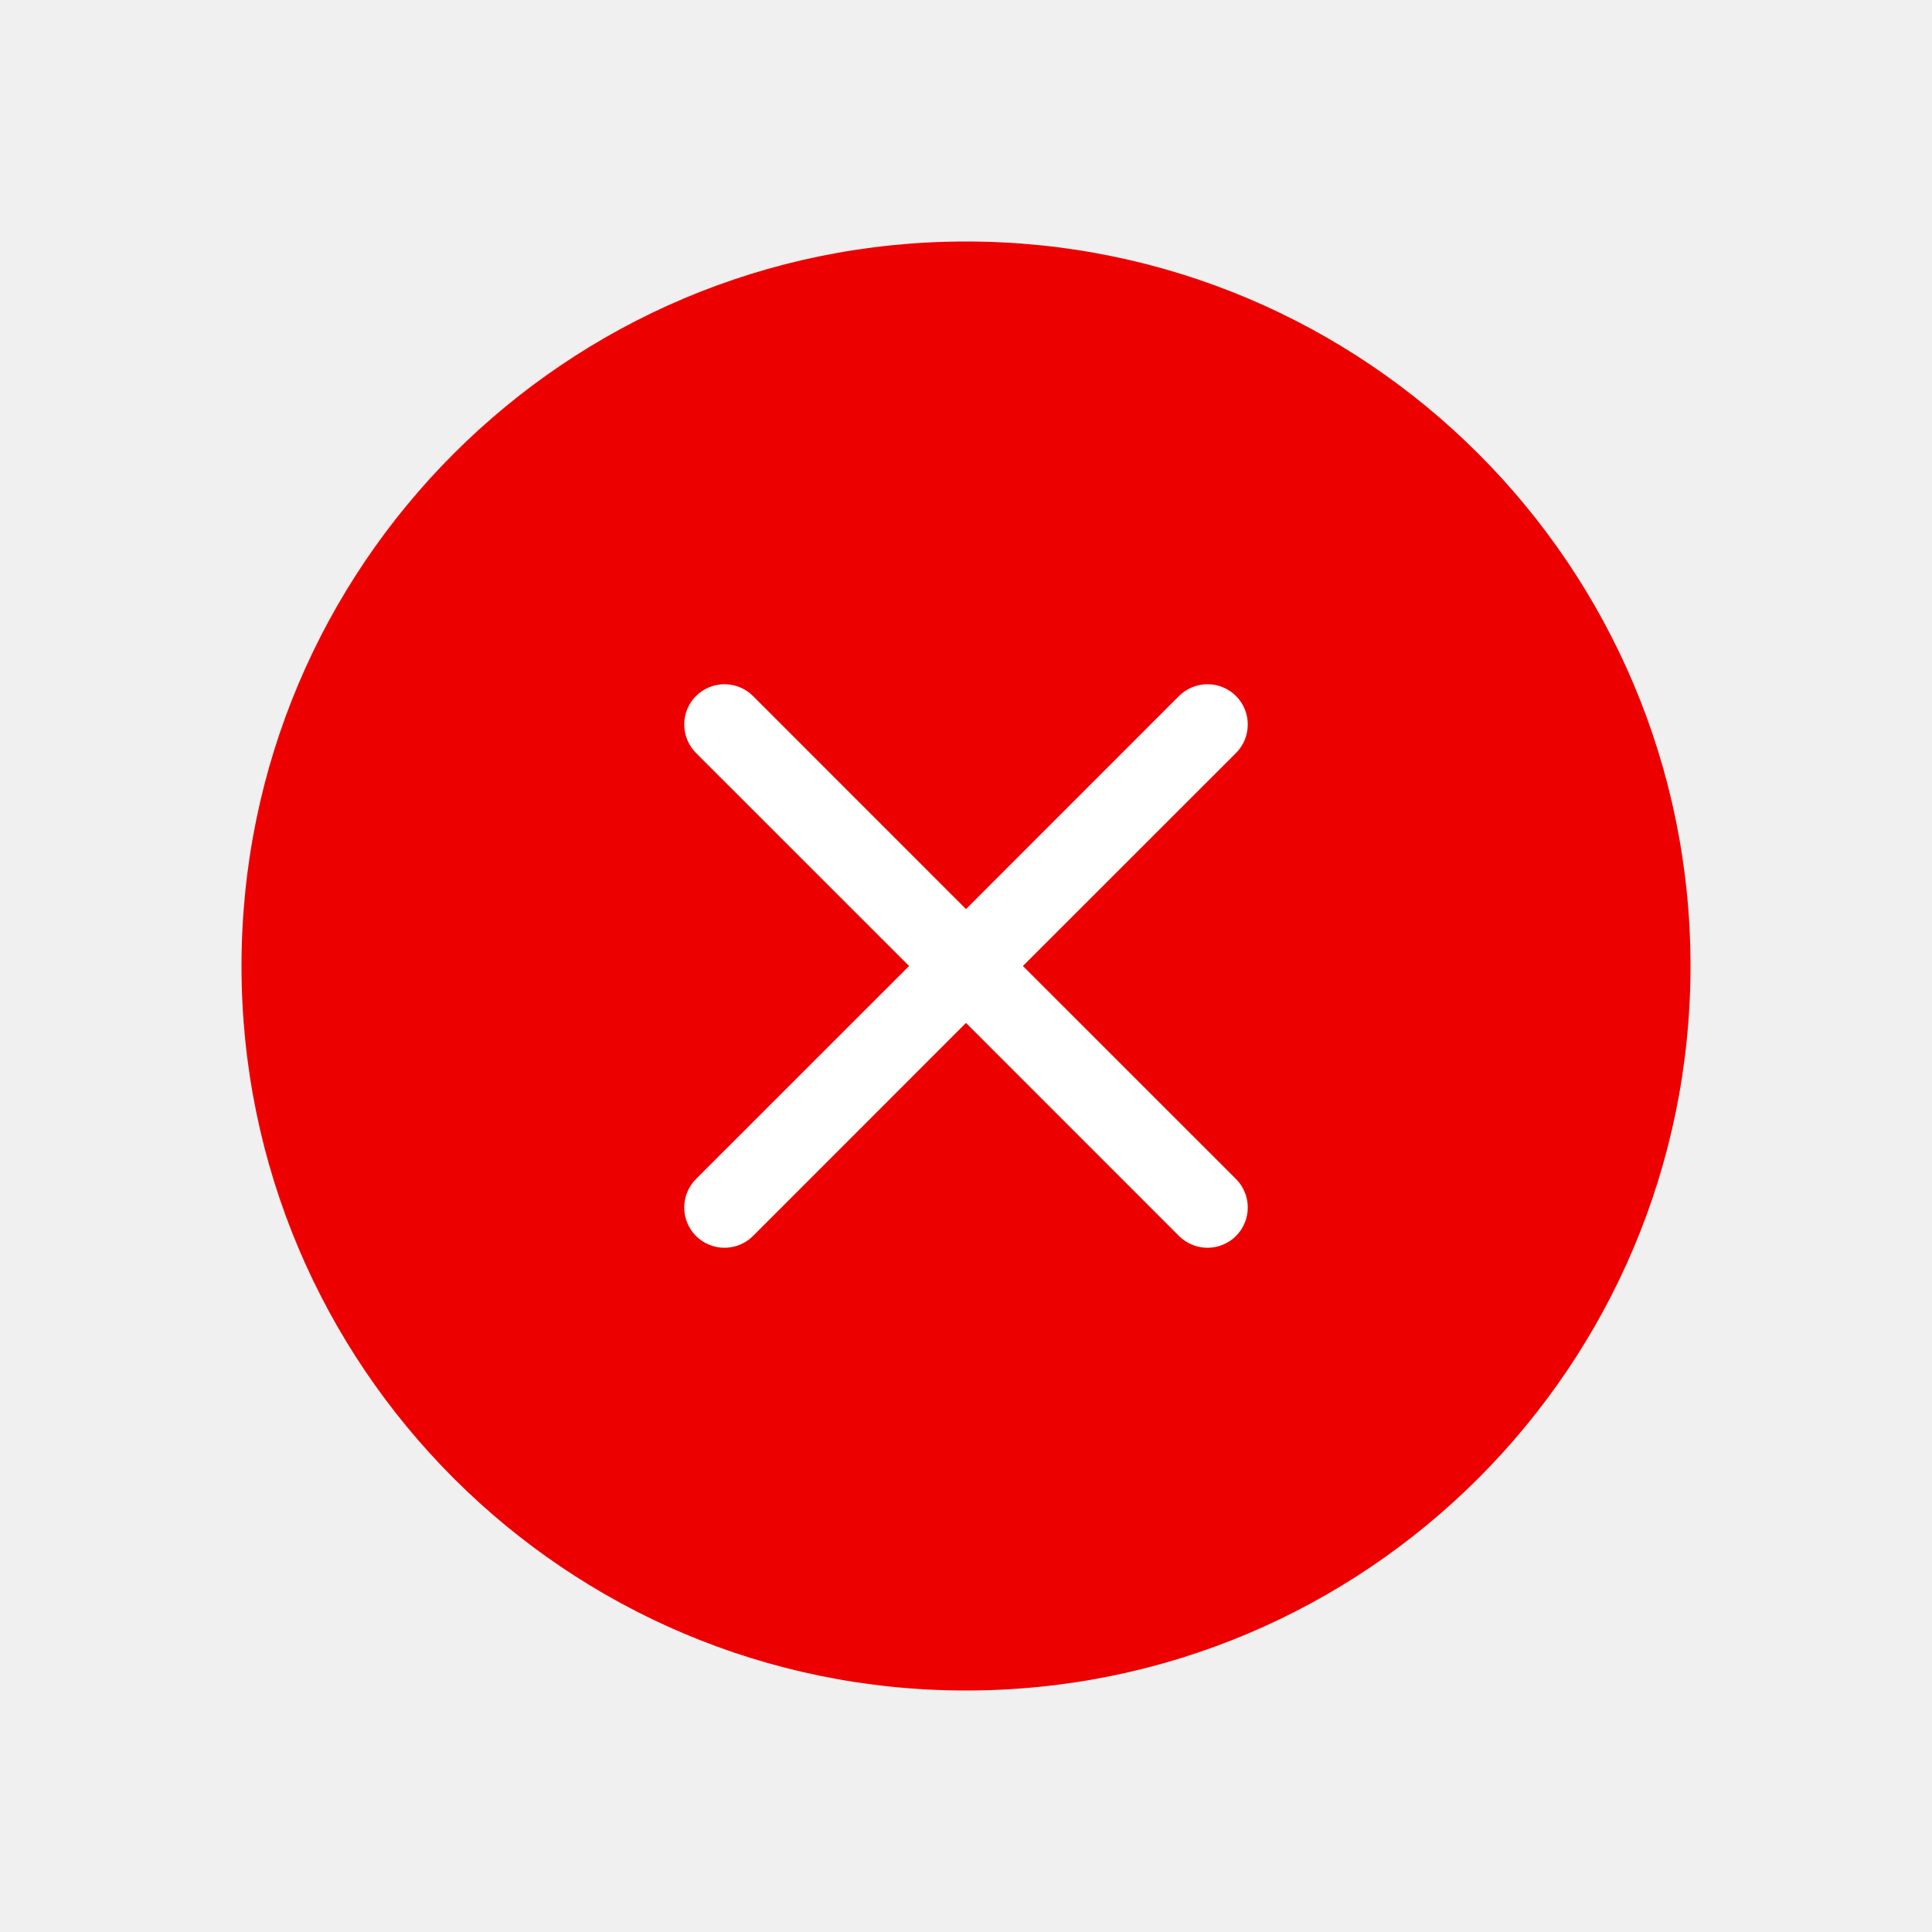
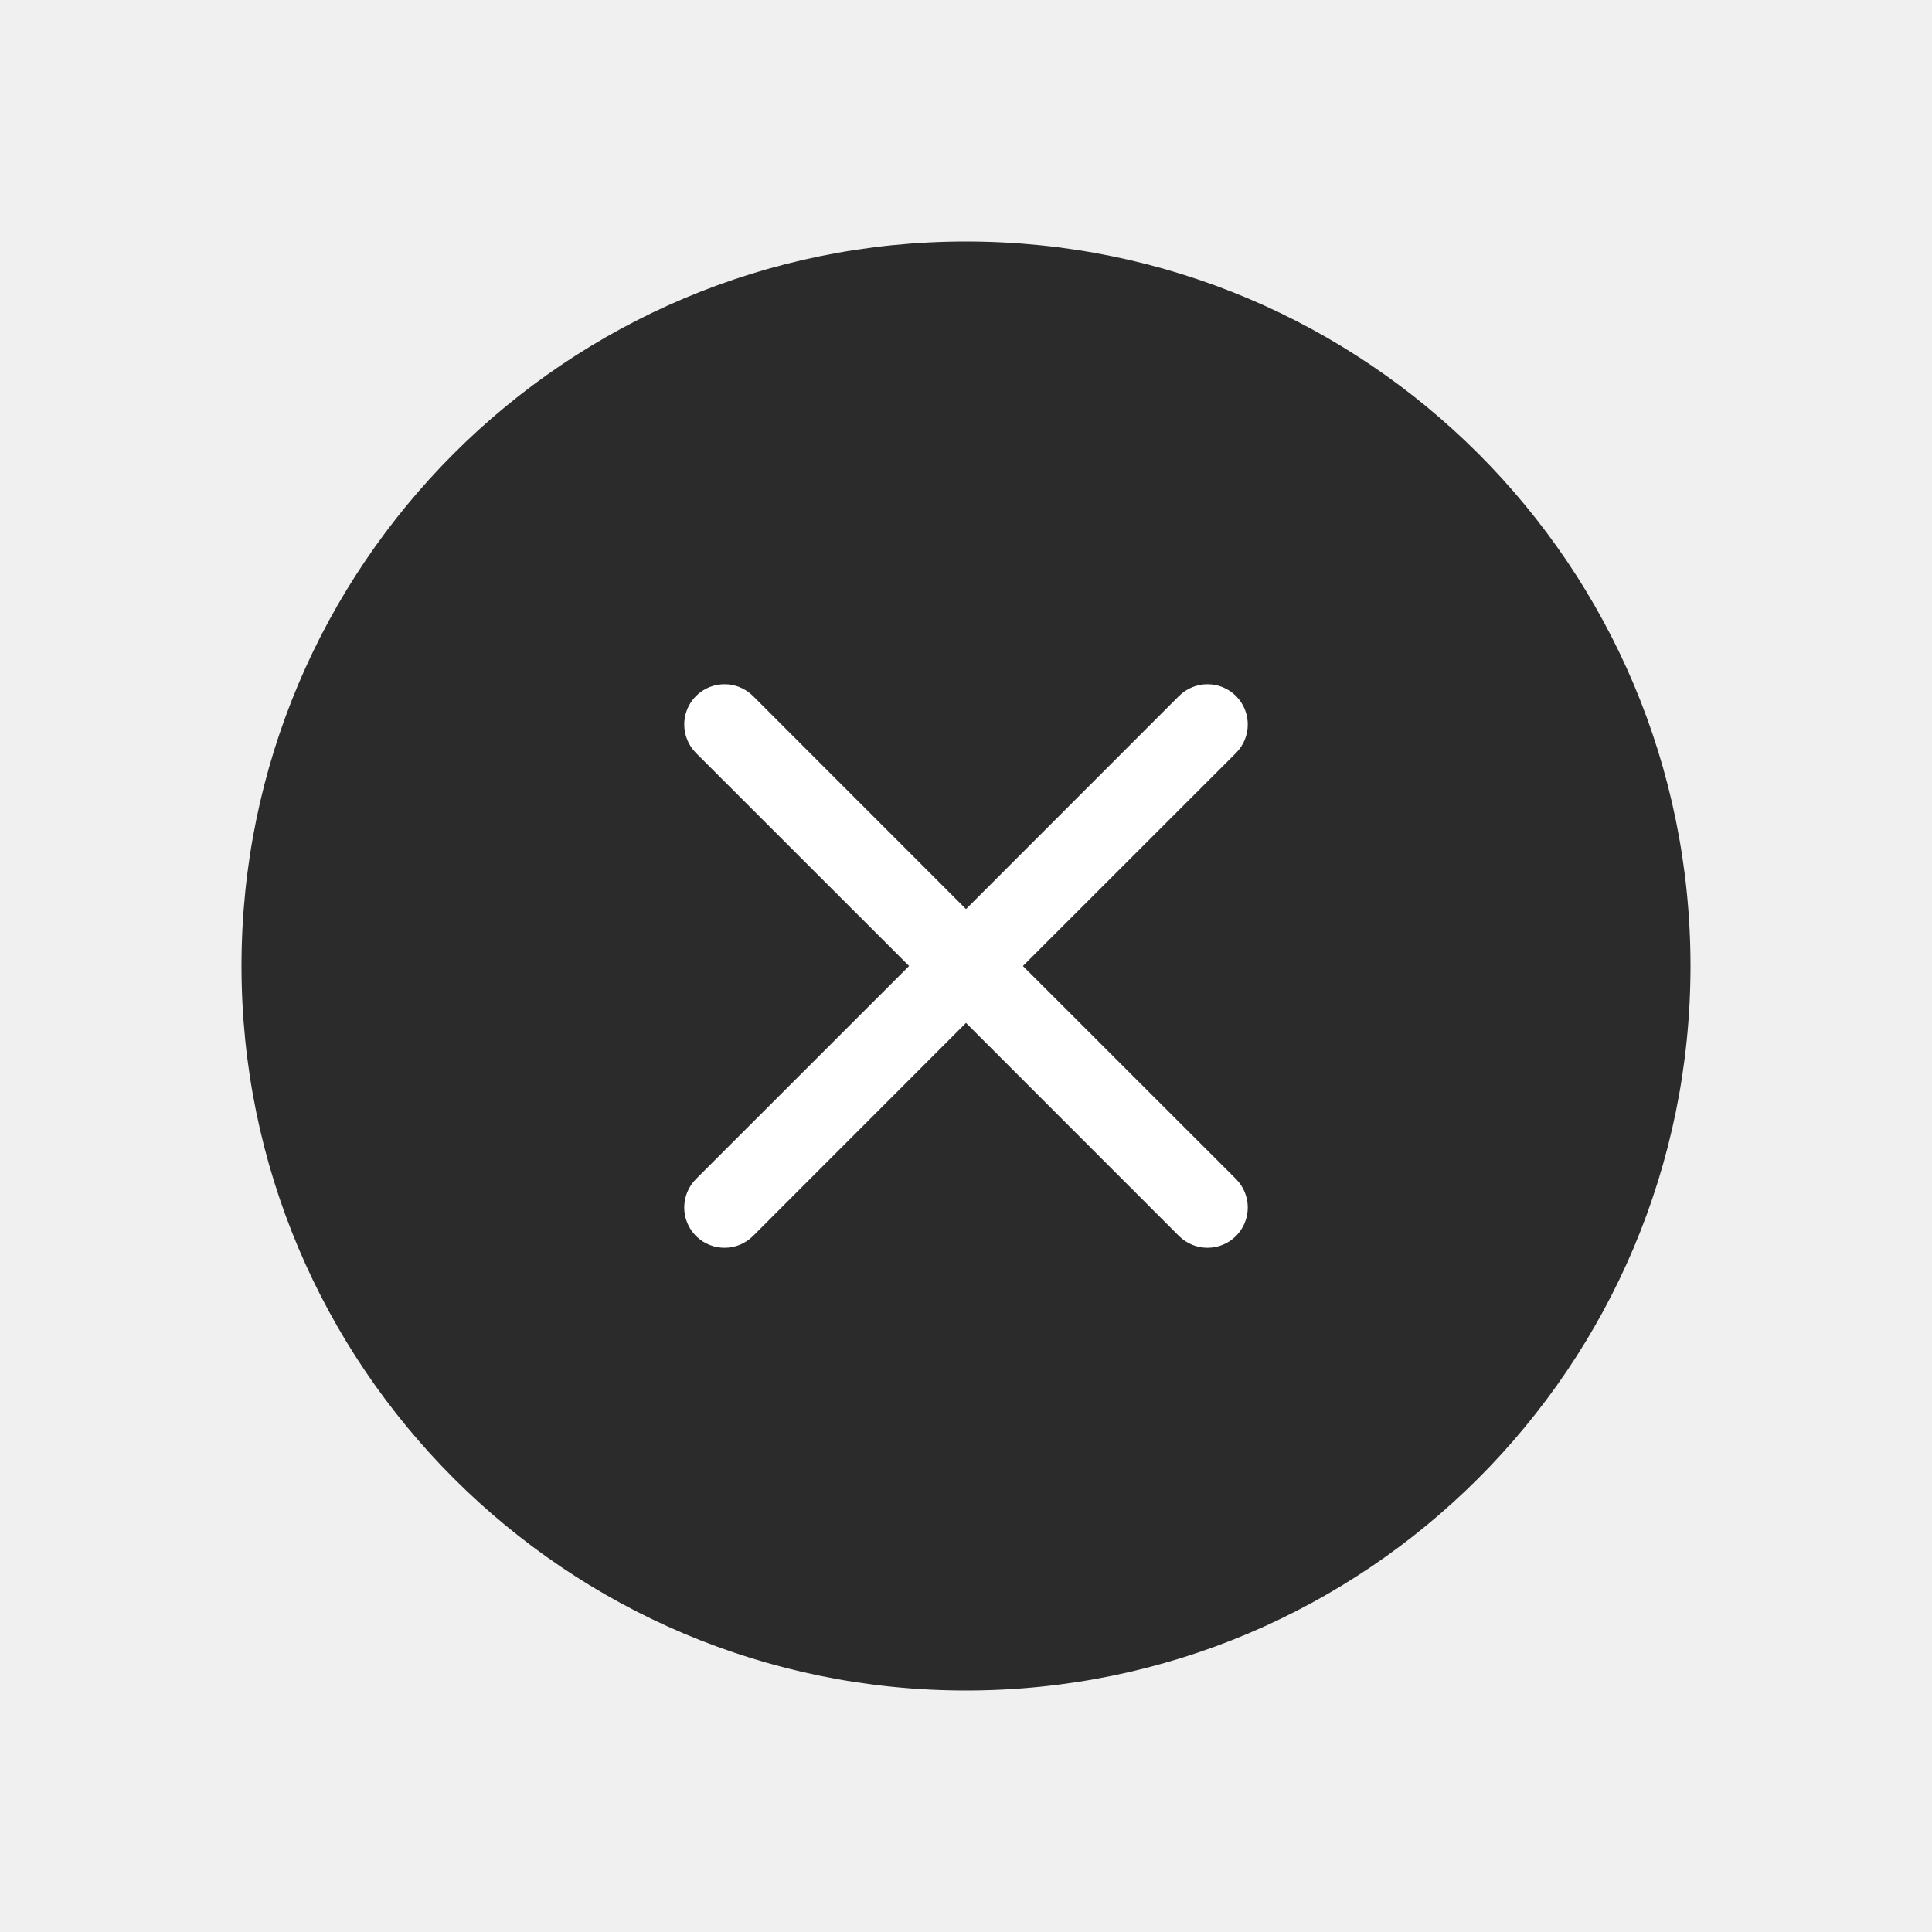
<svg xmlns="http://www.w3.org/2000/svg" width="24" height="24" viewBox="0 0 24 24" fill="none">
  <circle cx="11.5" cy="11.5" r="6.5" fill="white" />
-   <path fill-rule="evenodd" clip-rule="evenodd" d="M12 3C7.029 3 3 7.029 3 12C3 16.971 7.029 21 12 21C16.971 21 21 16.971 21 12C21 7.029 16.971 3 12 3ZM8.646 8.646C8.842 8.451 9.158 8.451 9.354 8.646L12 11.293L14.646 8.646C14.842 8.451 15.158 8.451 15.354 8.646C15.549 8.842 15.549 9.158 15.354 9.354L12.707 12L15.354 14.646C15.549 14.842 15.549 15.158 15.354 15.354C15.158 15.549 14.842 15.549 14.646 15.354L12 12.707L9.354 15.354C9.158 15.549 8.842 15.549 8.646 15.354C8.451 15.158 8.451 14.842 8.646 14.646L11.293 12L8.646 9.354C8.451 9.158 8.451 8.842 8.646 8.646Z" fill="#ED0000" />
+   <path fill-rule="evenodd" clip-rule="evenodd" d="M12 3C7.029 3 3 7.029 3 12C3 16.971 7.029 21 12 21C16.971 21 21 16.971 21 12C21 7.029 16.971 3 12 3ZM8.646 8.646C8.842 8.451 9.158 8.451 9.354 8.646L12 11.293L14.646 8.646C14.842 8.451 15.158 8.451 15.354 8.646C15.549 8.842 15.549 9.158 15.354 9.354L12.707 12L15.354 14.646C15.549 14.842 15.549 15.158 15.354 15.354C15.158 15.549 14.842 15.549 14.646 15.354L12 12.707L9.354 15.354C9.158 15.549 8.842 15.549 8.646 15.354C8.451 15.158 8.451 14.842 8.646 14.646L11.293 12L8.646 9.354C8.451 9.158 8.451 8.842 8.646 8.646Z" fill="#2B2B2C" />
</svg>
